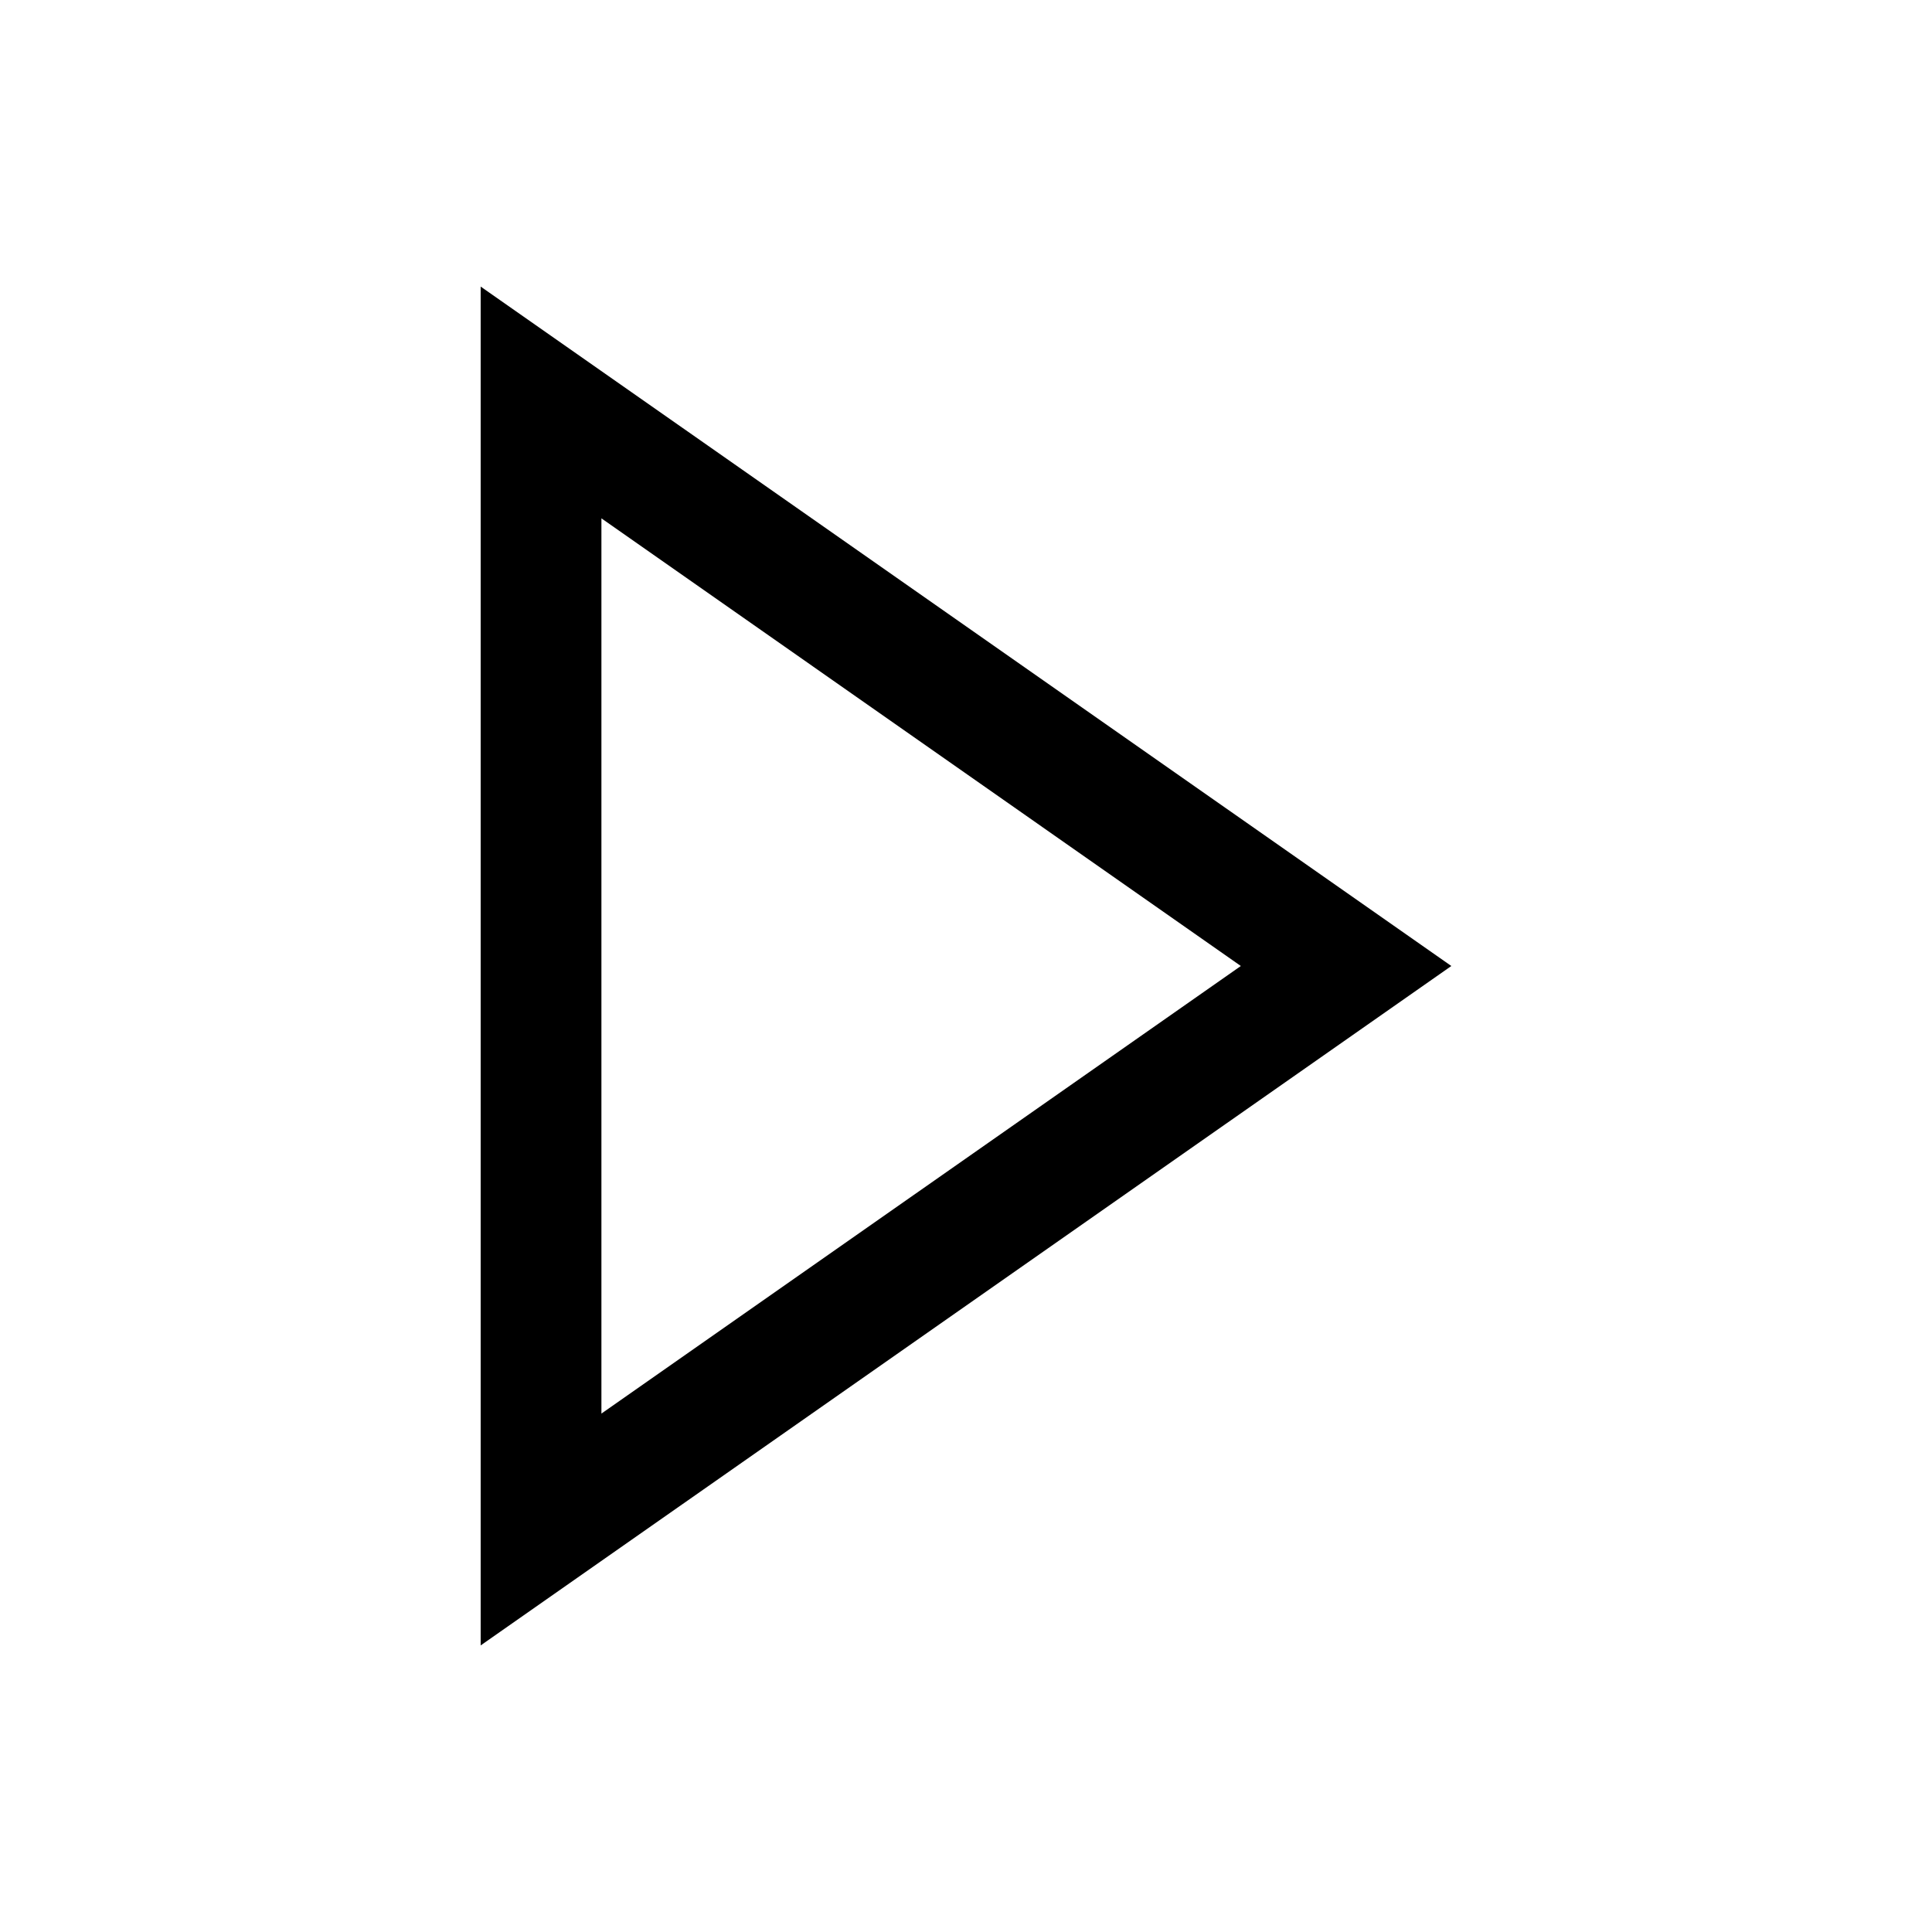
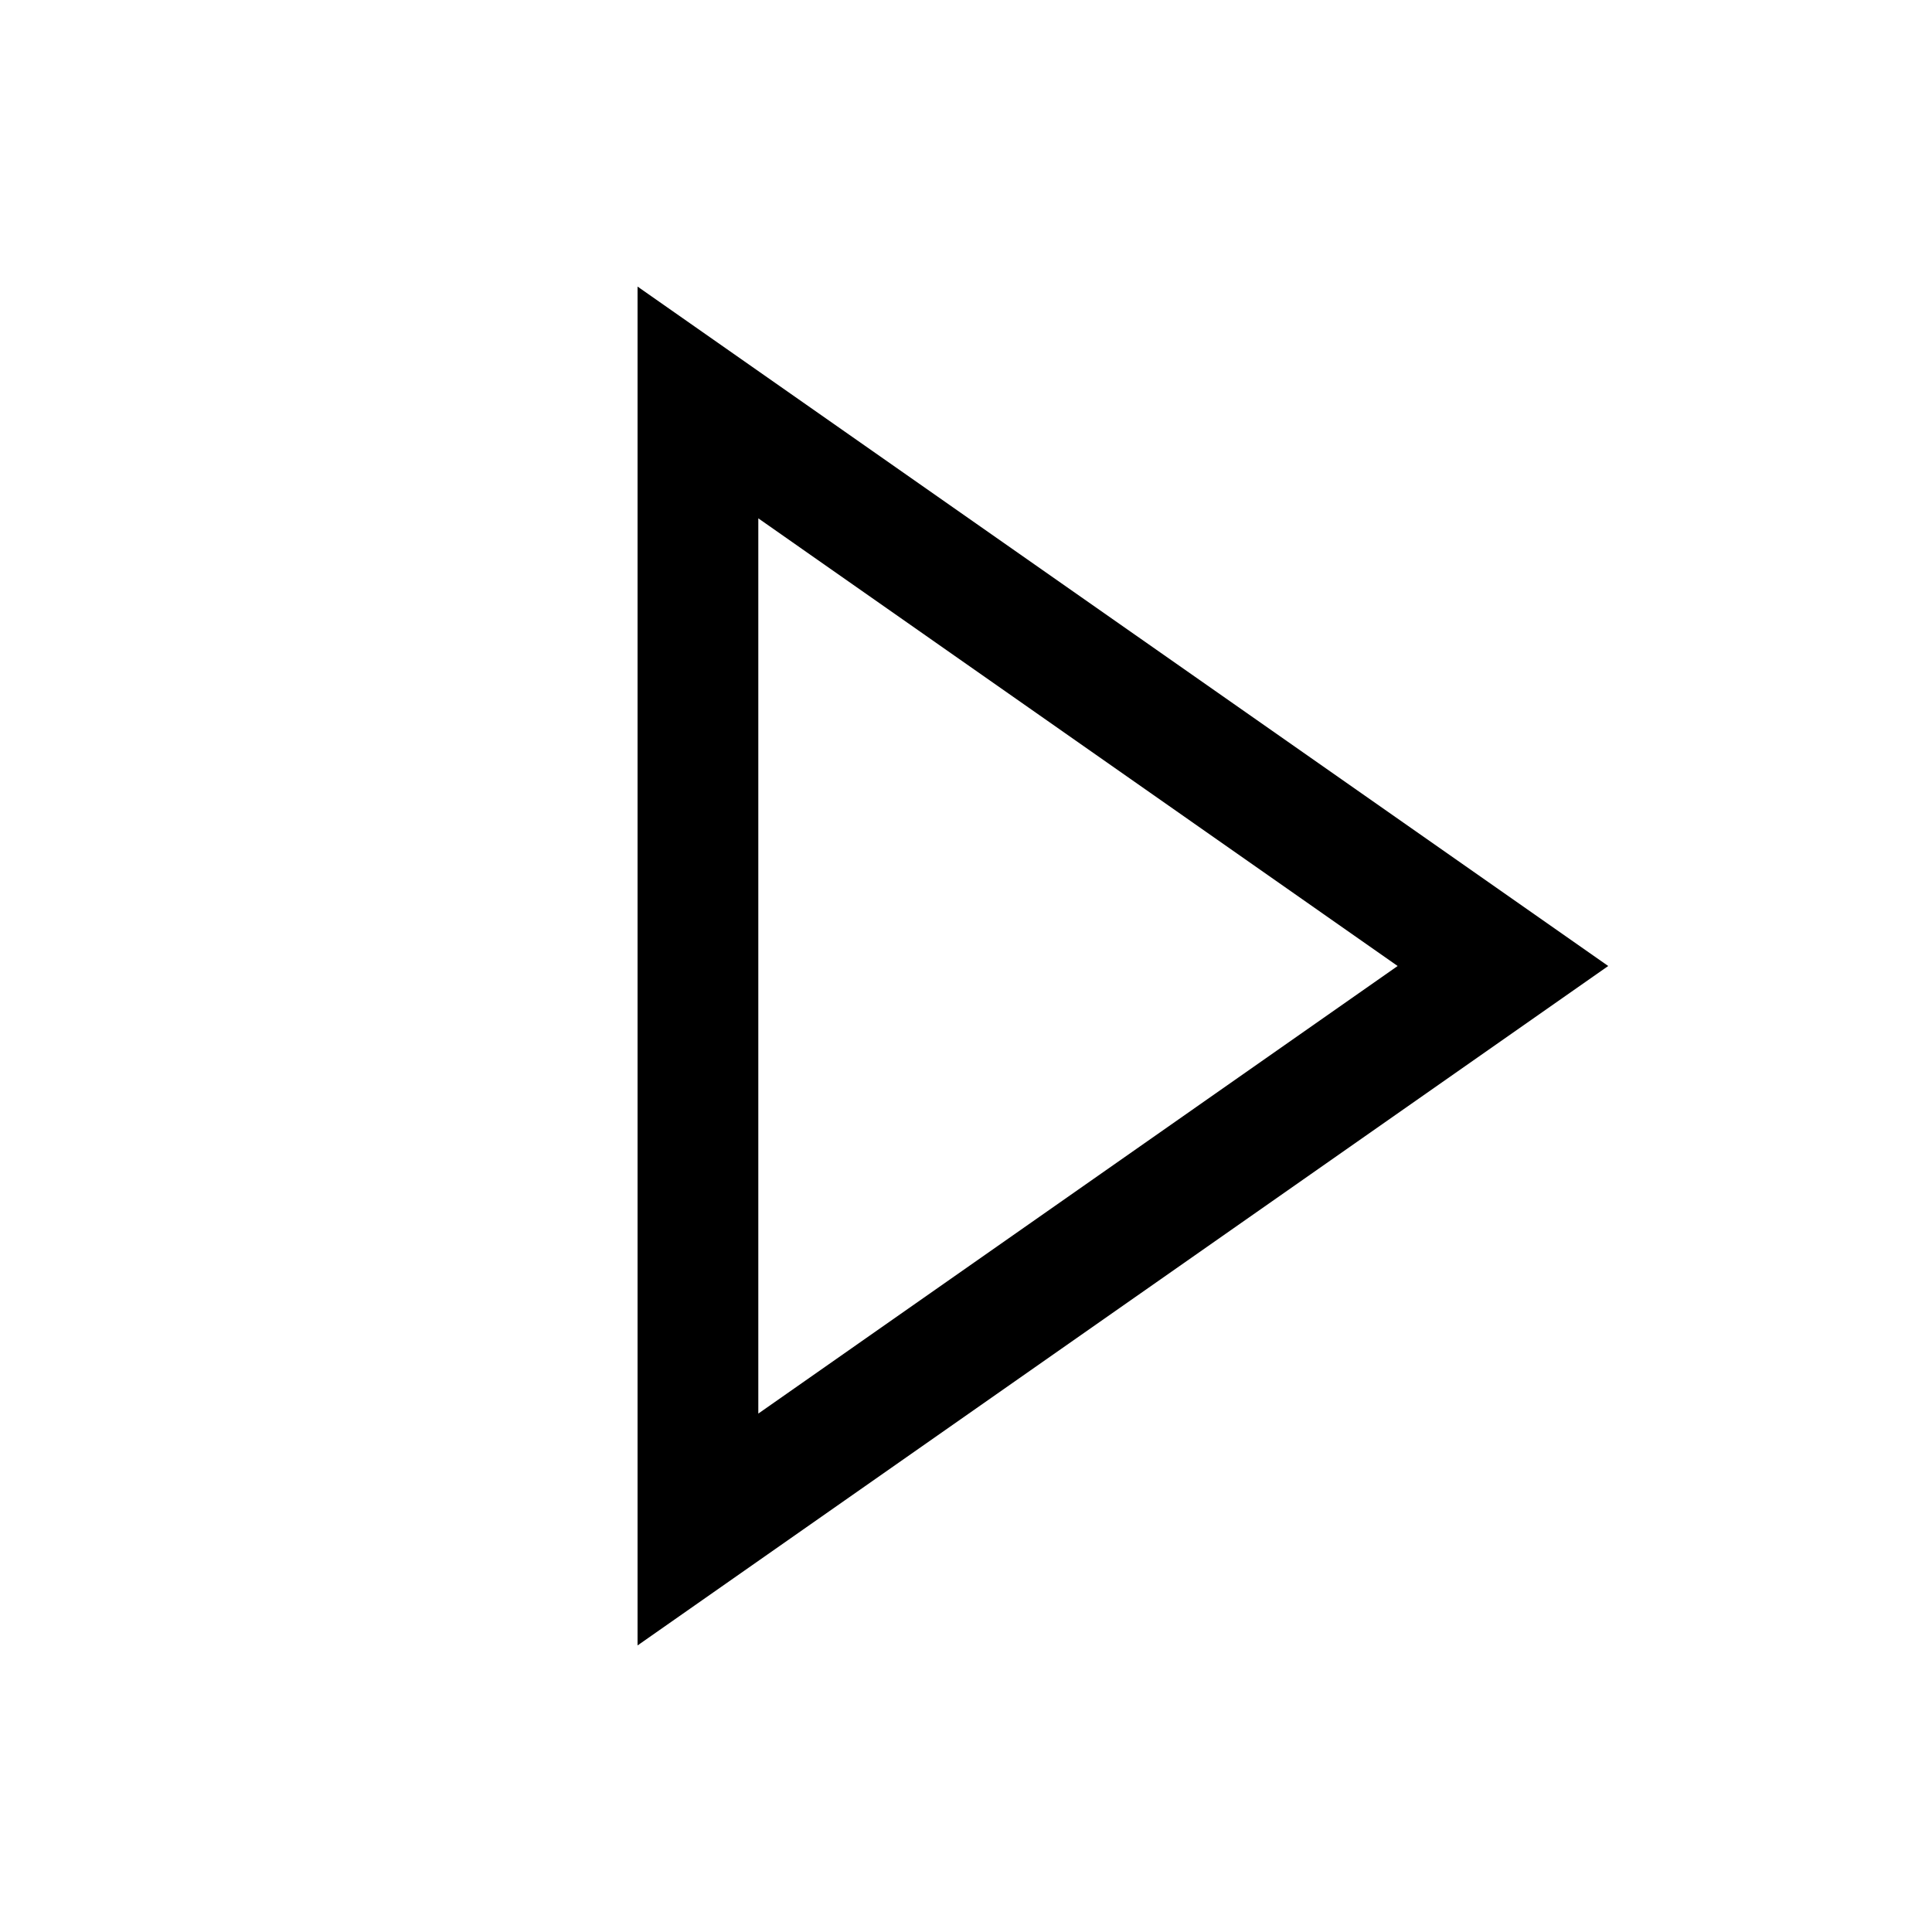
<svg xmlns="http://www.w3.org/2000/svg" width="24" height="24" fill="none" viewBox="0 0 24 24">
-   <path fill="#000" fill-rule="evenodd" clip-rule="evenodd" d="M18.029 12 5.971 20.44V3.56L18.029 12ZM7.471 17.56 15.414 12 7.471 6.439V17.56Z" />
+   <path fill="#000" fill-rule="evenodd" clip-rule="evenodd" d="M19.978 12 7.92 20.44V3.56L19.978 12ZM9.42 17.56 17.362 12 9.42 6.439V17.56Z" />
</svg>
